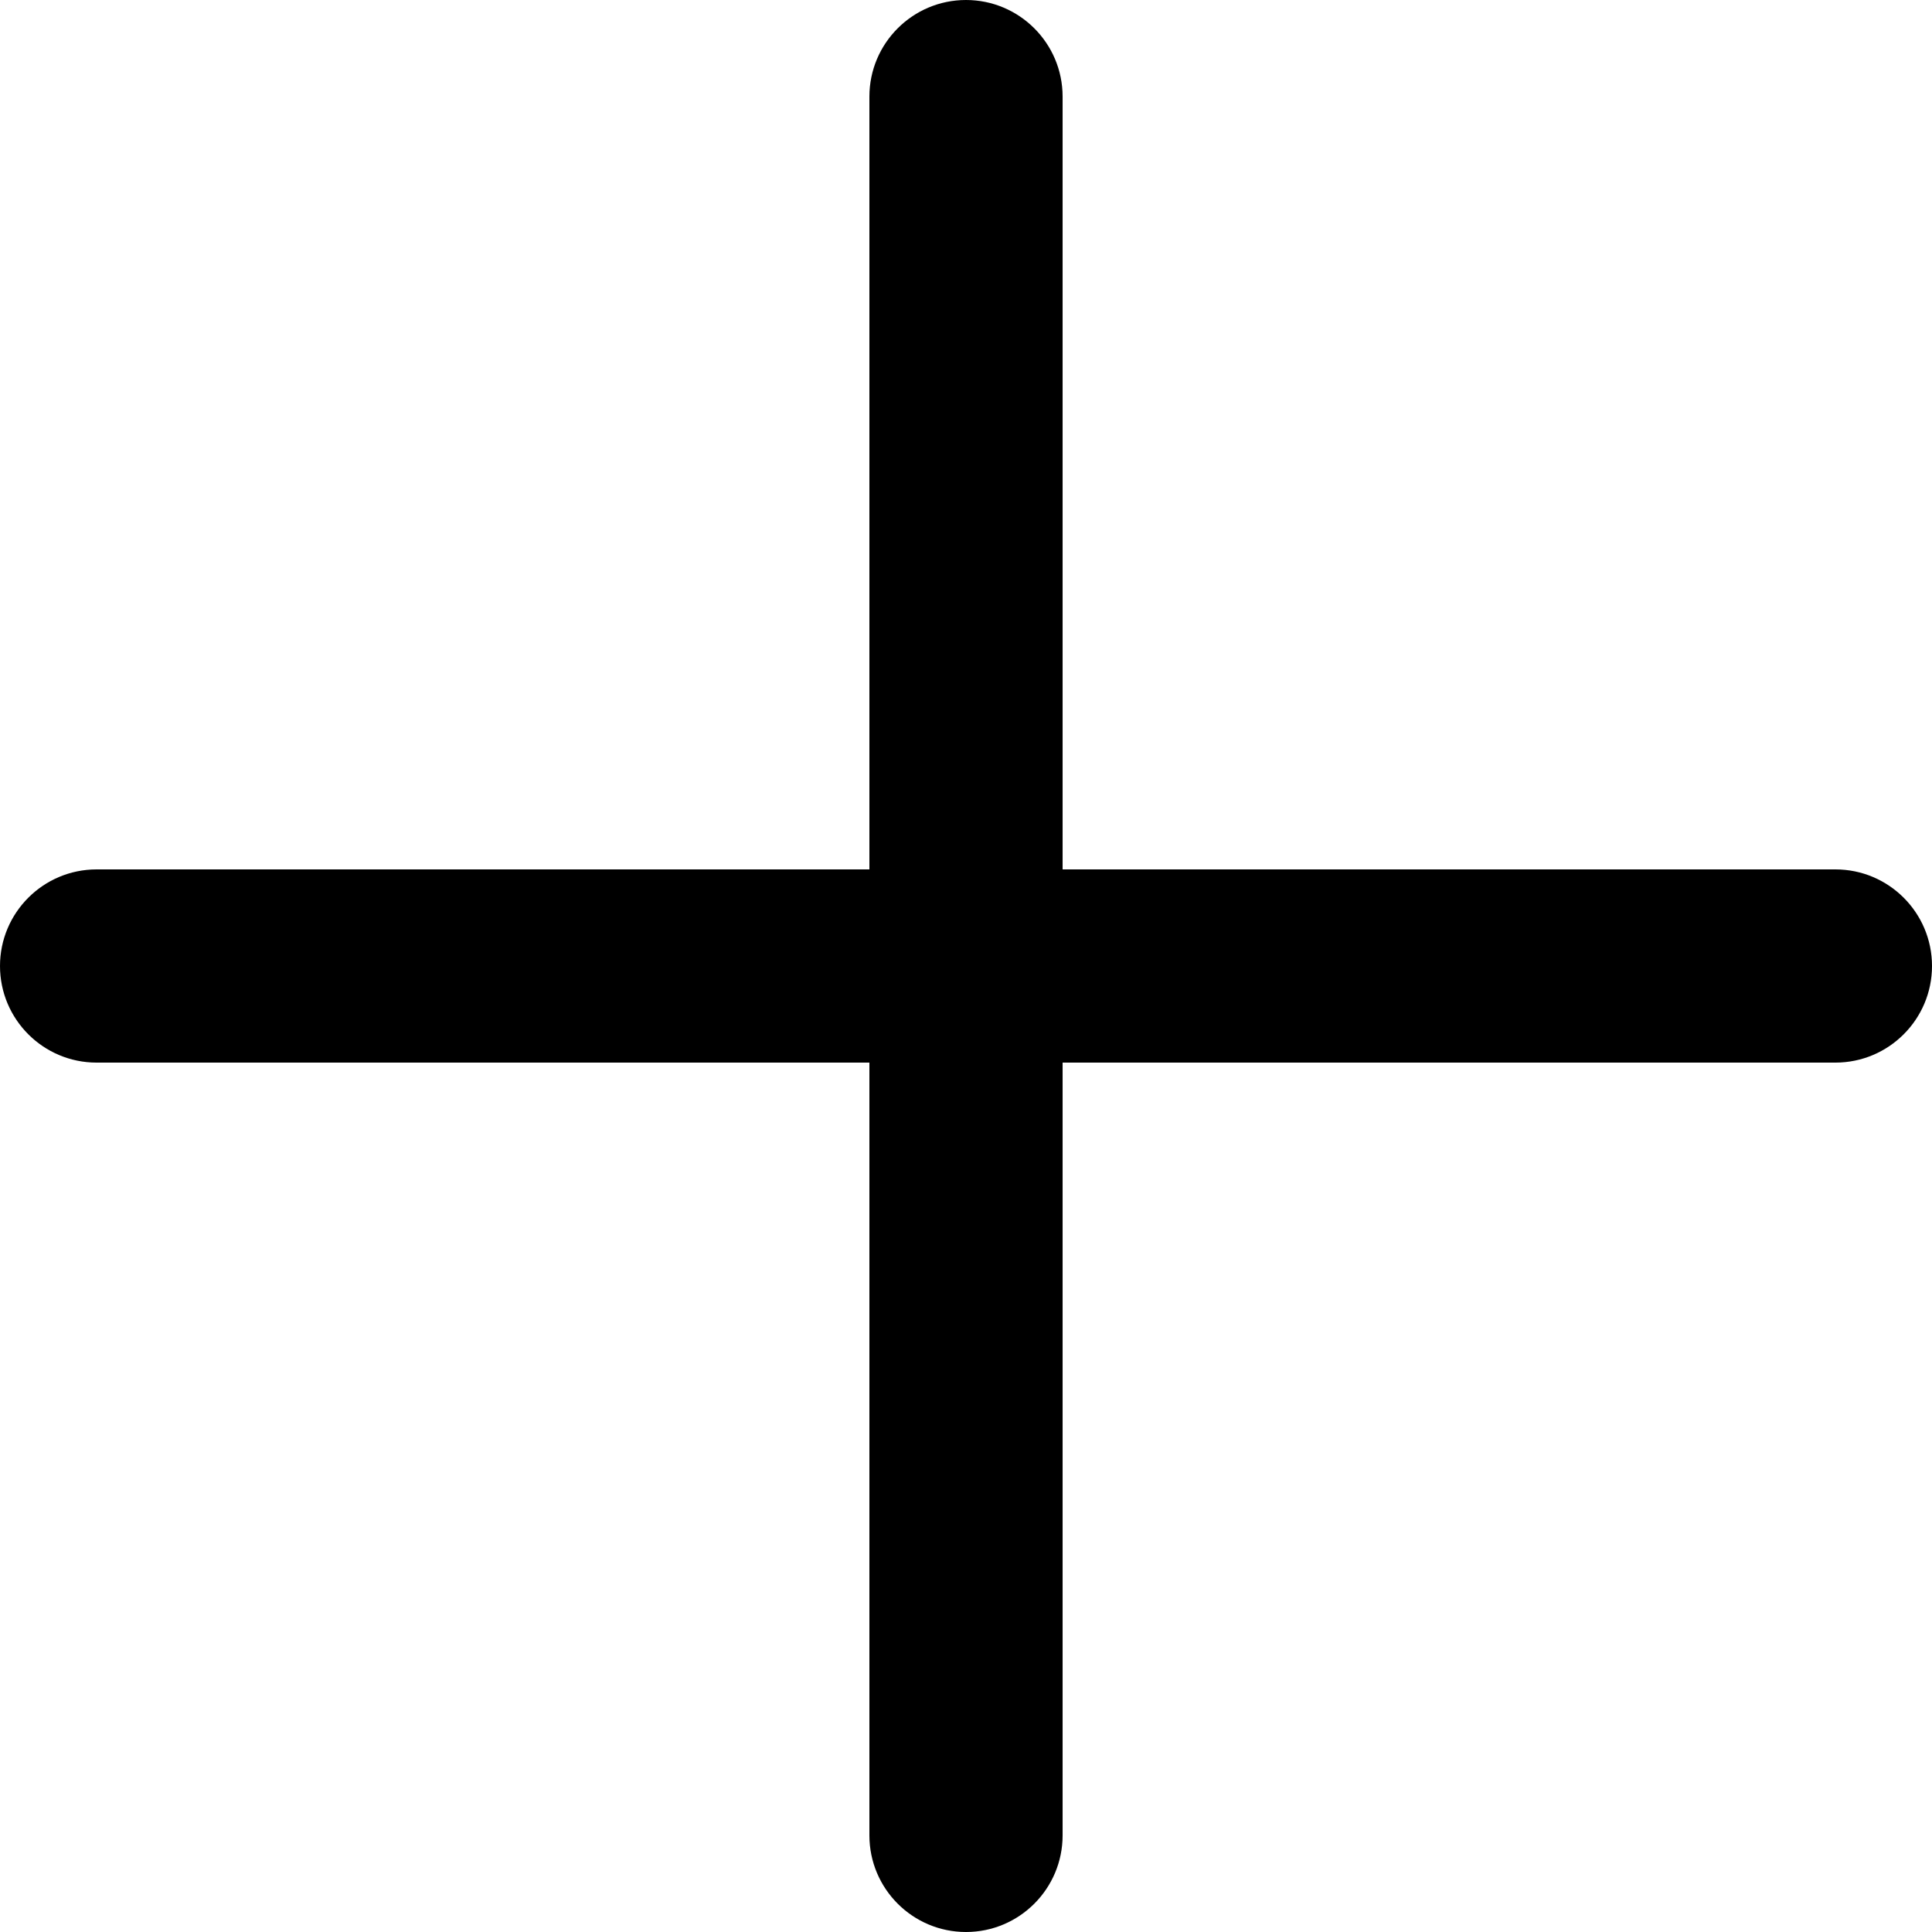
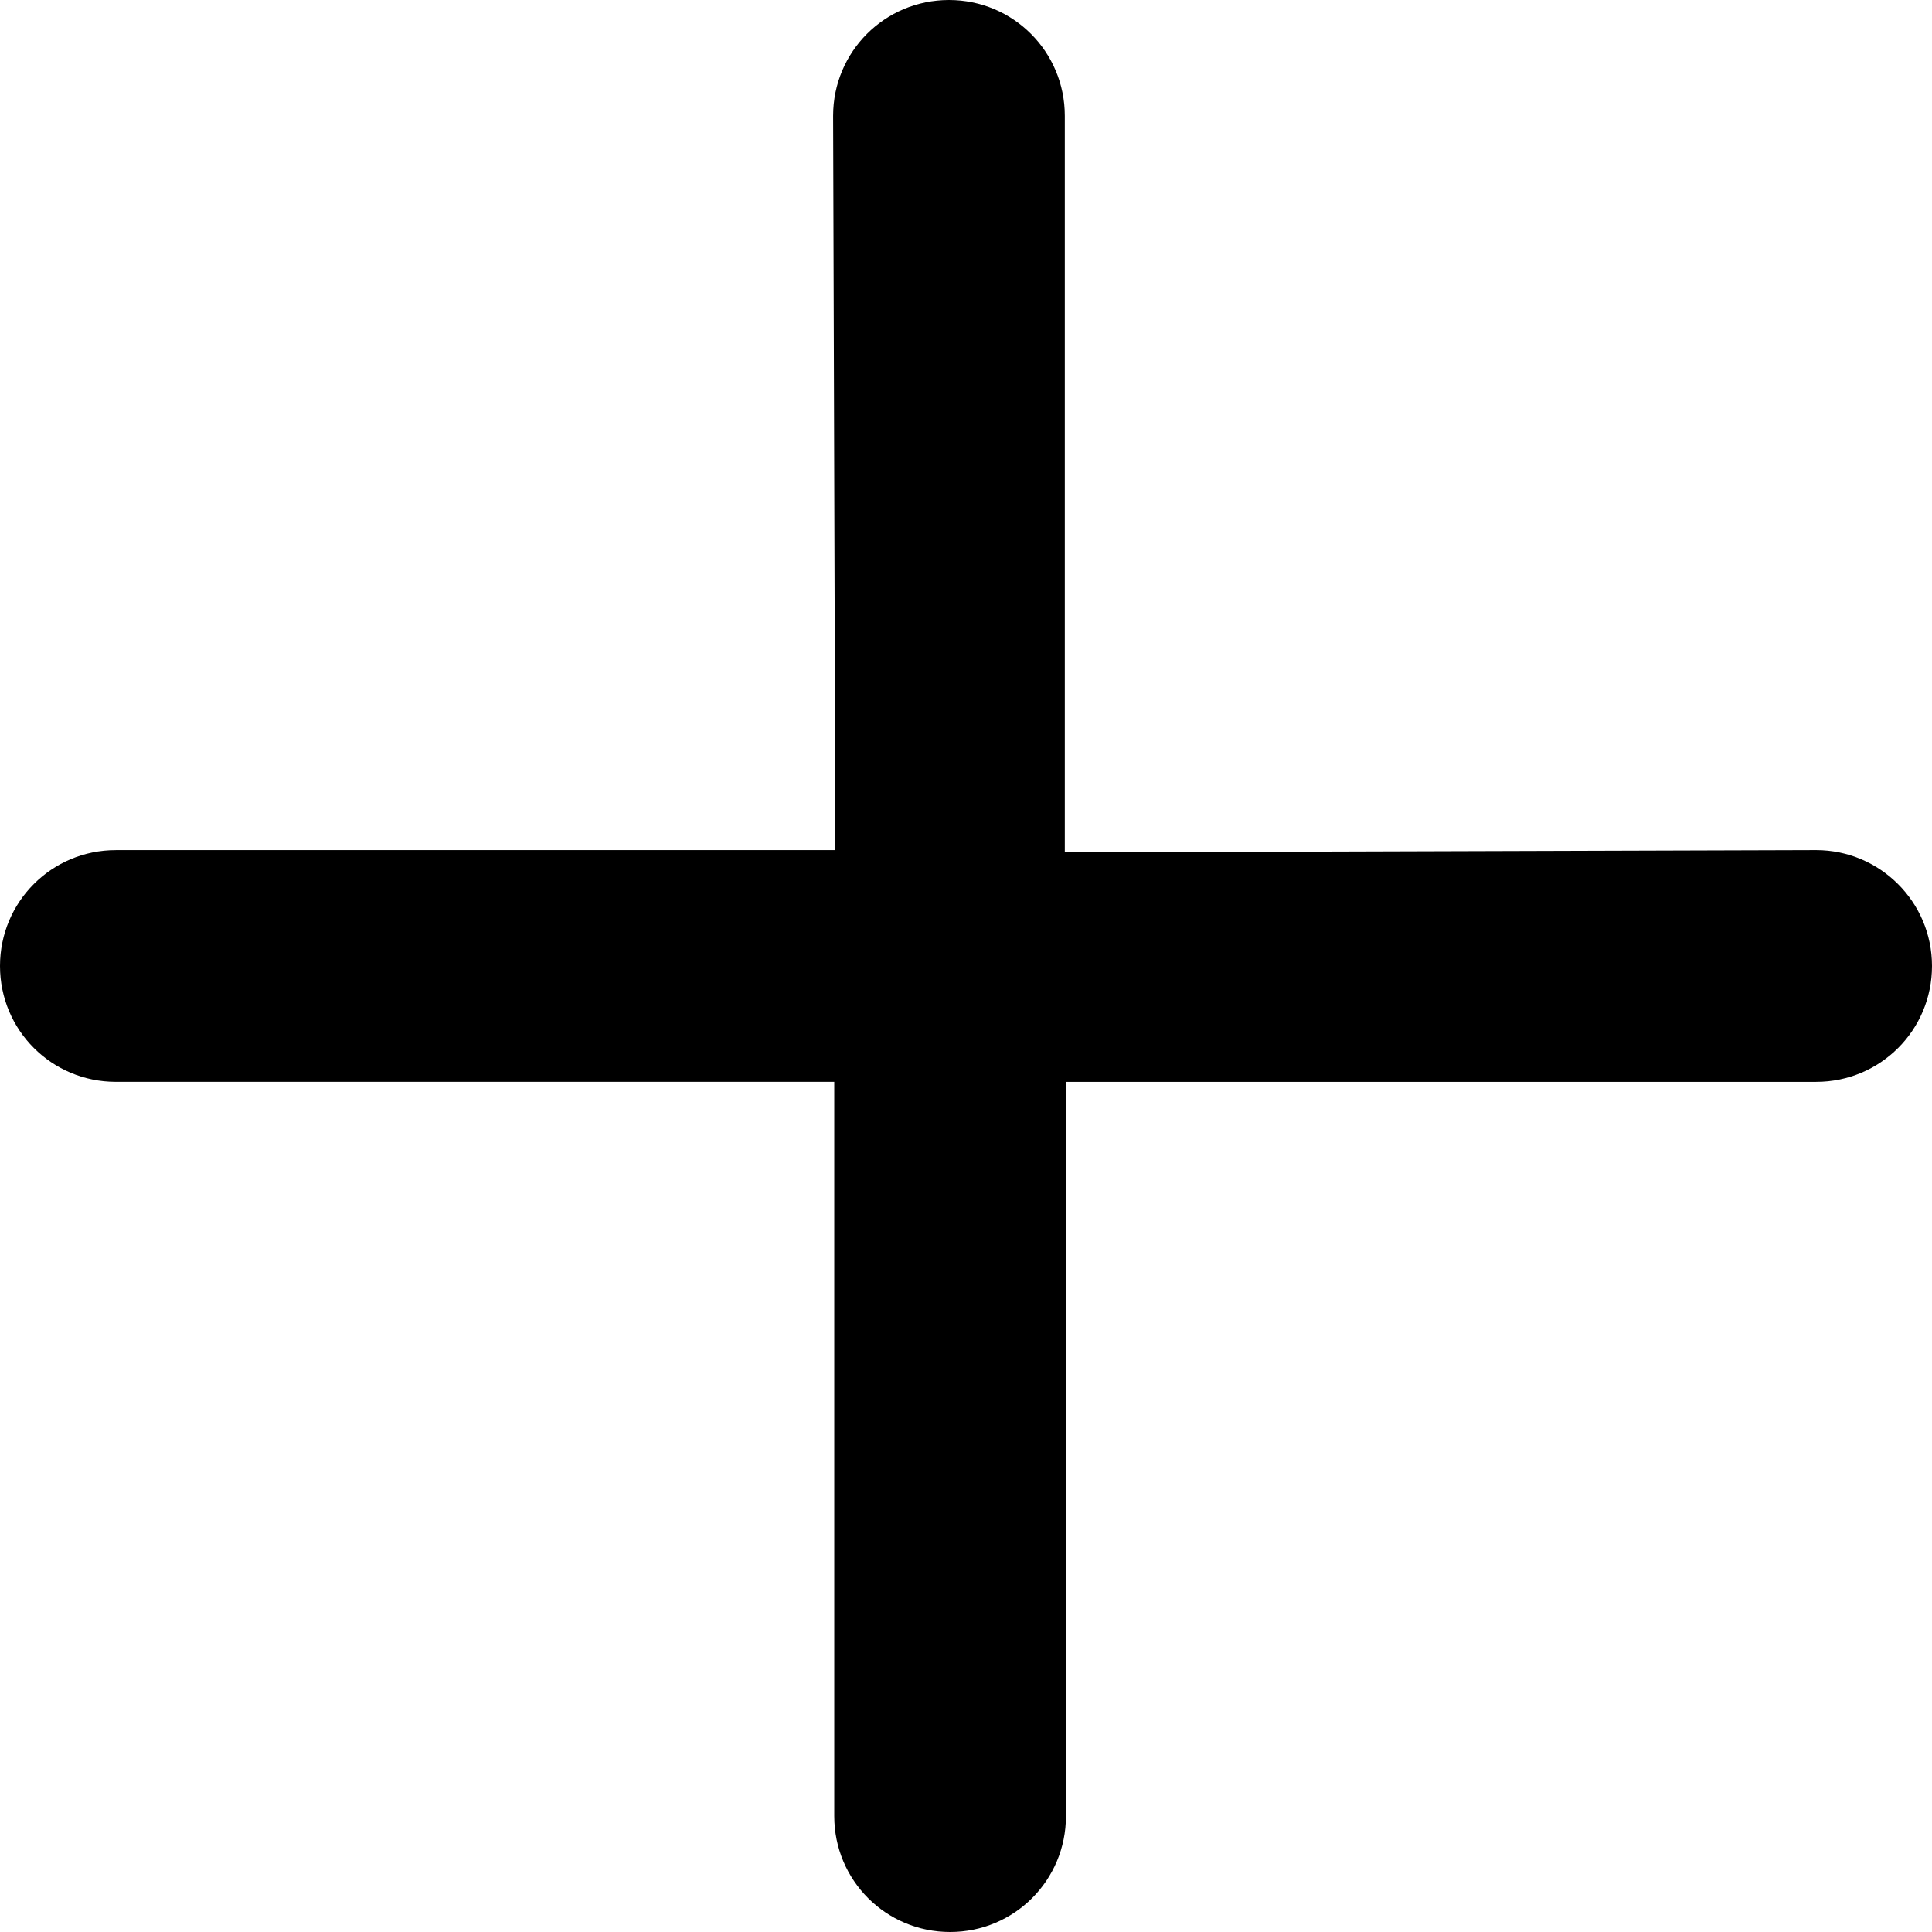
- <svg xmlns="http://www.w3.org/2000/svg" height="426.667pt" viewBox="0 0 426.667 426.667" width="426.667pt">
-   <path d="m405.332 192h-170.664v-170.668c0-11.773-9.559-21.332-21.336-21.332-11.773 0-21.332 9.559-21.332 21.332v170.668h-170.668c-11.773 0-21.332 9.559-21.332 21.332 0 11.777 9.559 21.336 21.332 21.336h170.668v170.664c0 11.777 9.559 21.336 21.332 21.336 11.777 0 21.336-9.559 21.336-21.336v-170.664h170.664c11.777 0 21.336-9.559 21.336-21.336 0-11.773-9.559-21.332-21.336-21.332zm0 0" />
+ <svg xmlns="http://www.w3.org/2000/svg" version="1.1" viewBox="0 0 93.562 93.562">
+   <path d="M87.952,41.17l-36.386,0.11V5.61c0-3.108-2.502-5.61-5.61-5.61c-3.107,0-5.61,2.502-5.61,5.61l0.11,35.561H5.61   c-3.108,0-5.61,2.502-5.61,5.61c0,3.107,2.502,5.609,5.61,5.609h34.791v35.562c0,3.106,2.502,5.61,5.61,5.61   c3.108,0,5.61-2.504,5.61-5.61V52.391h36.331c3.108,0,5.61-2.504,5.61-5.61C93.562,43.672,91.032,41.17,87.952,41.17z" />
</svg>
